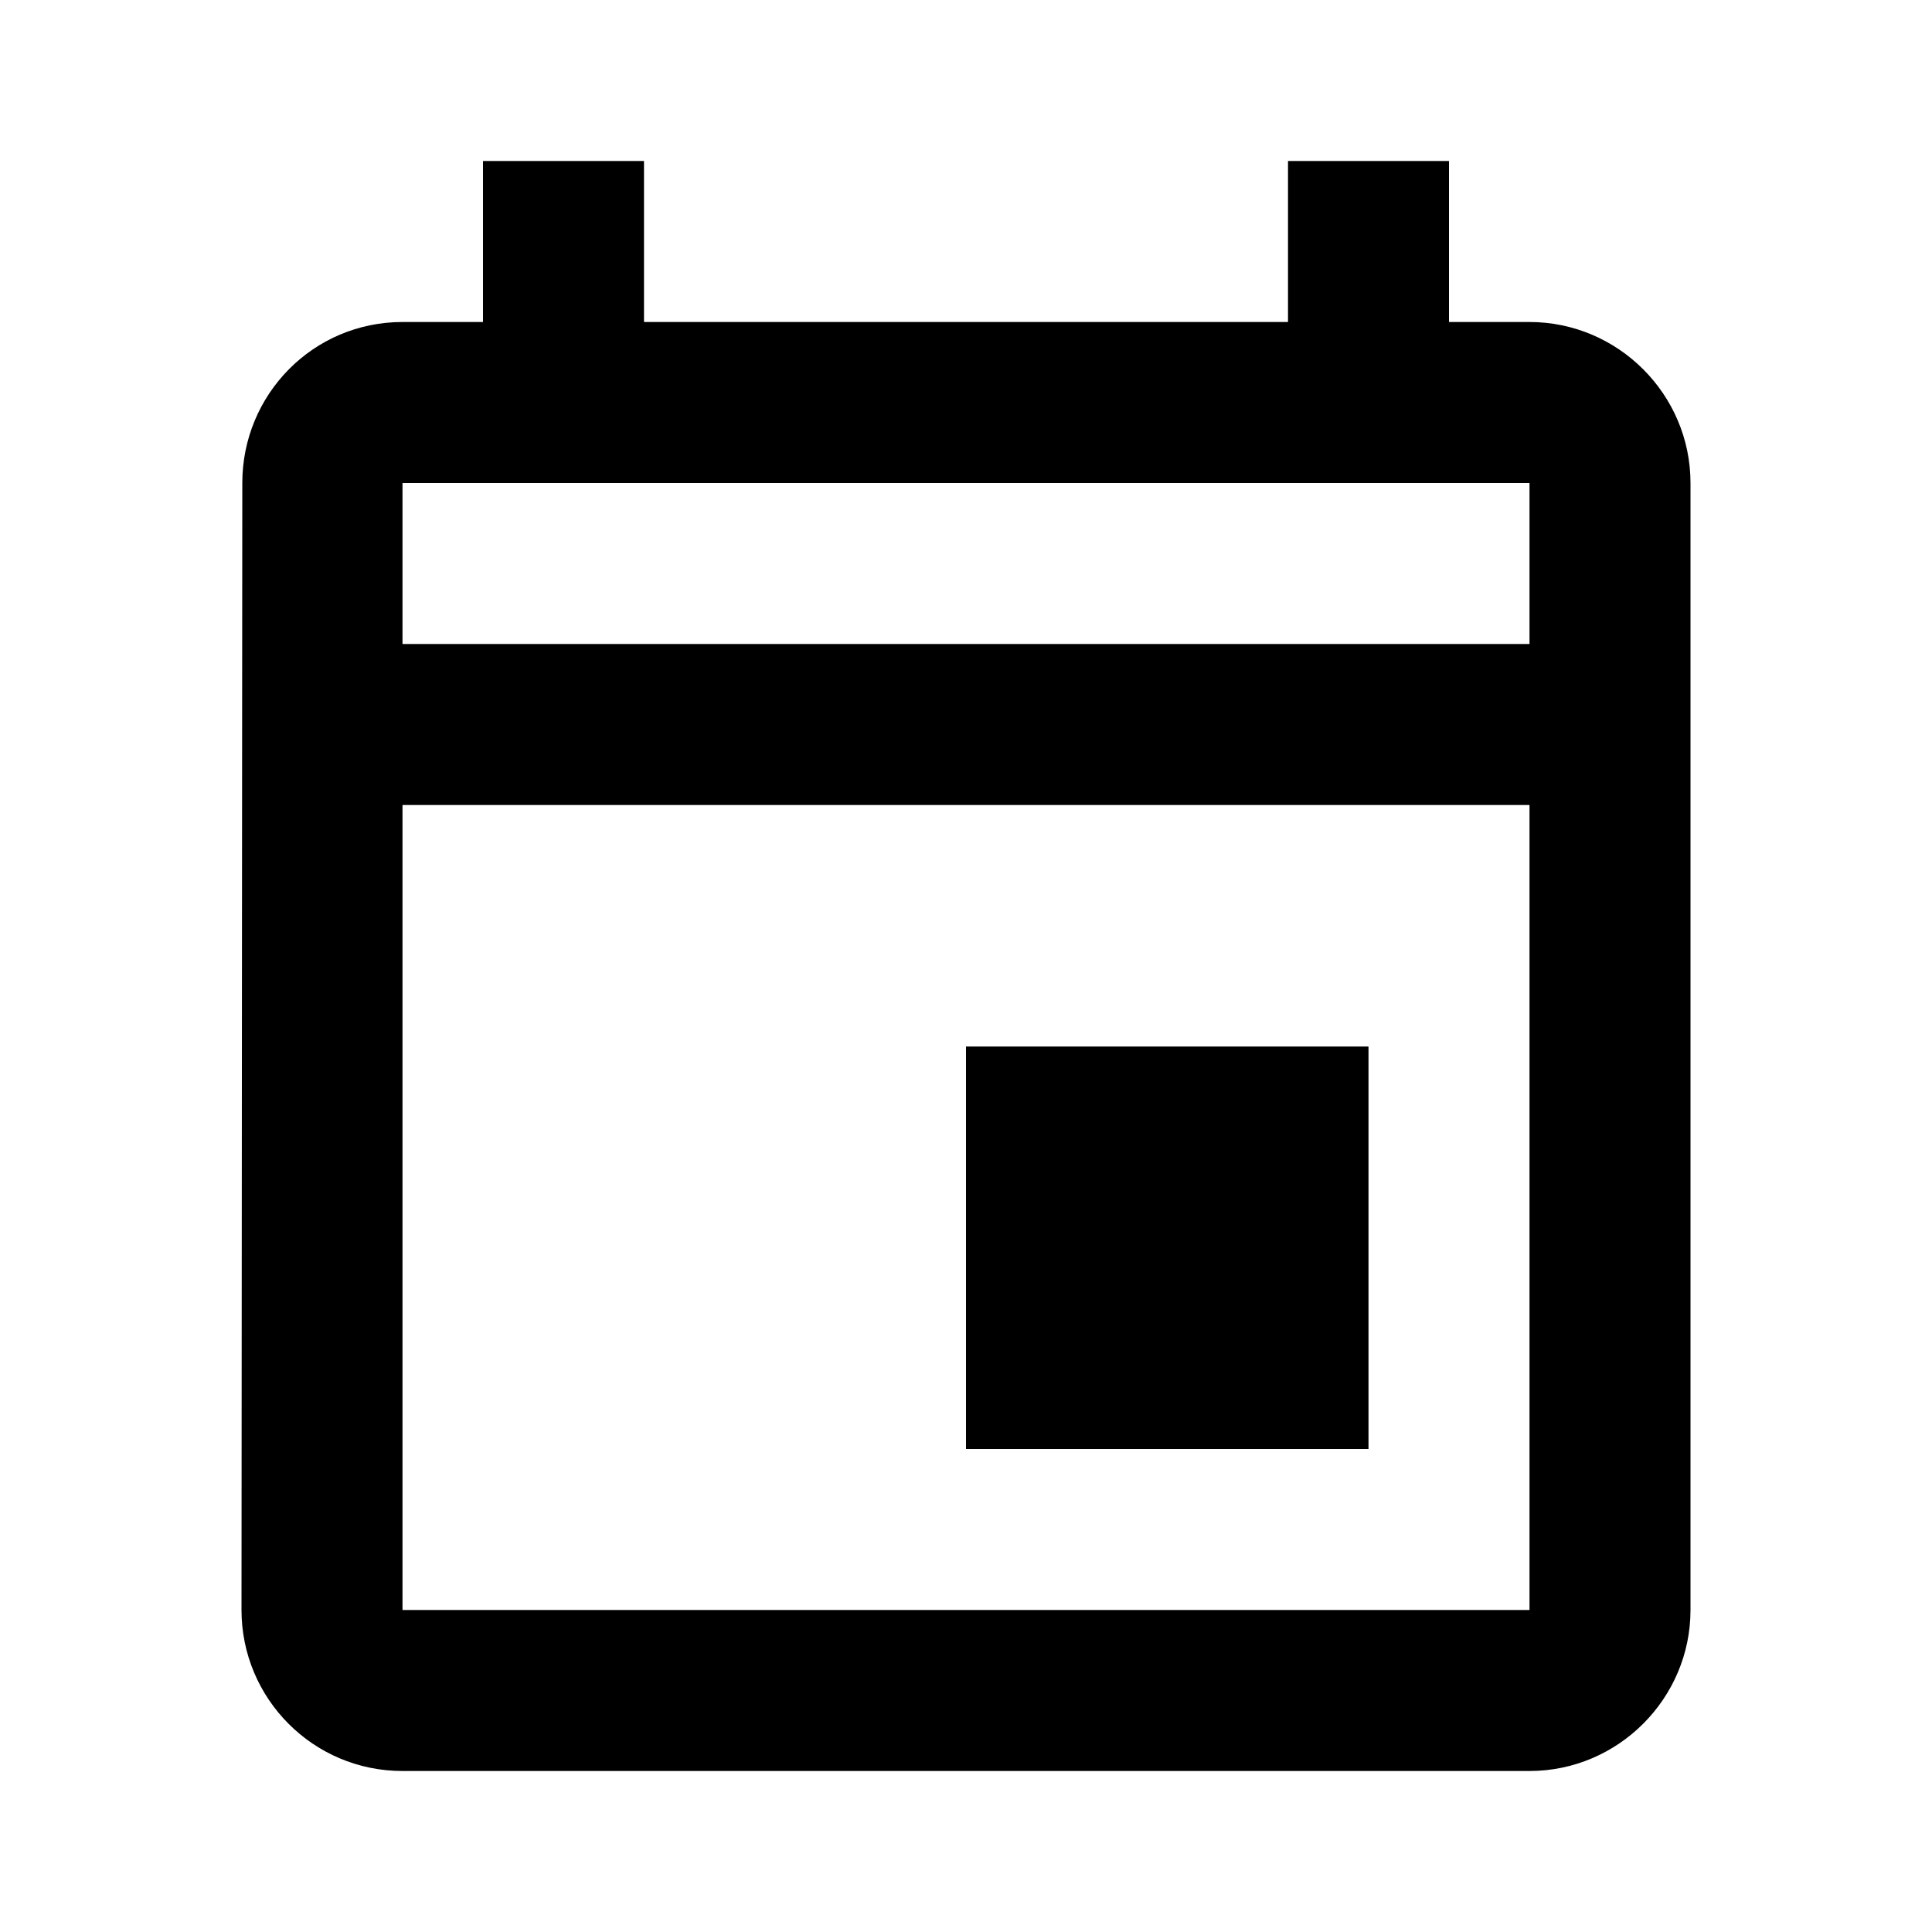
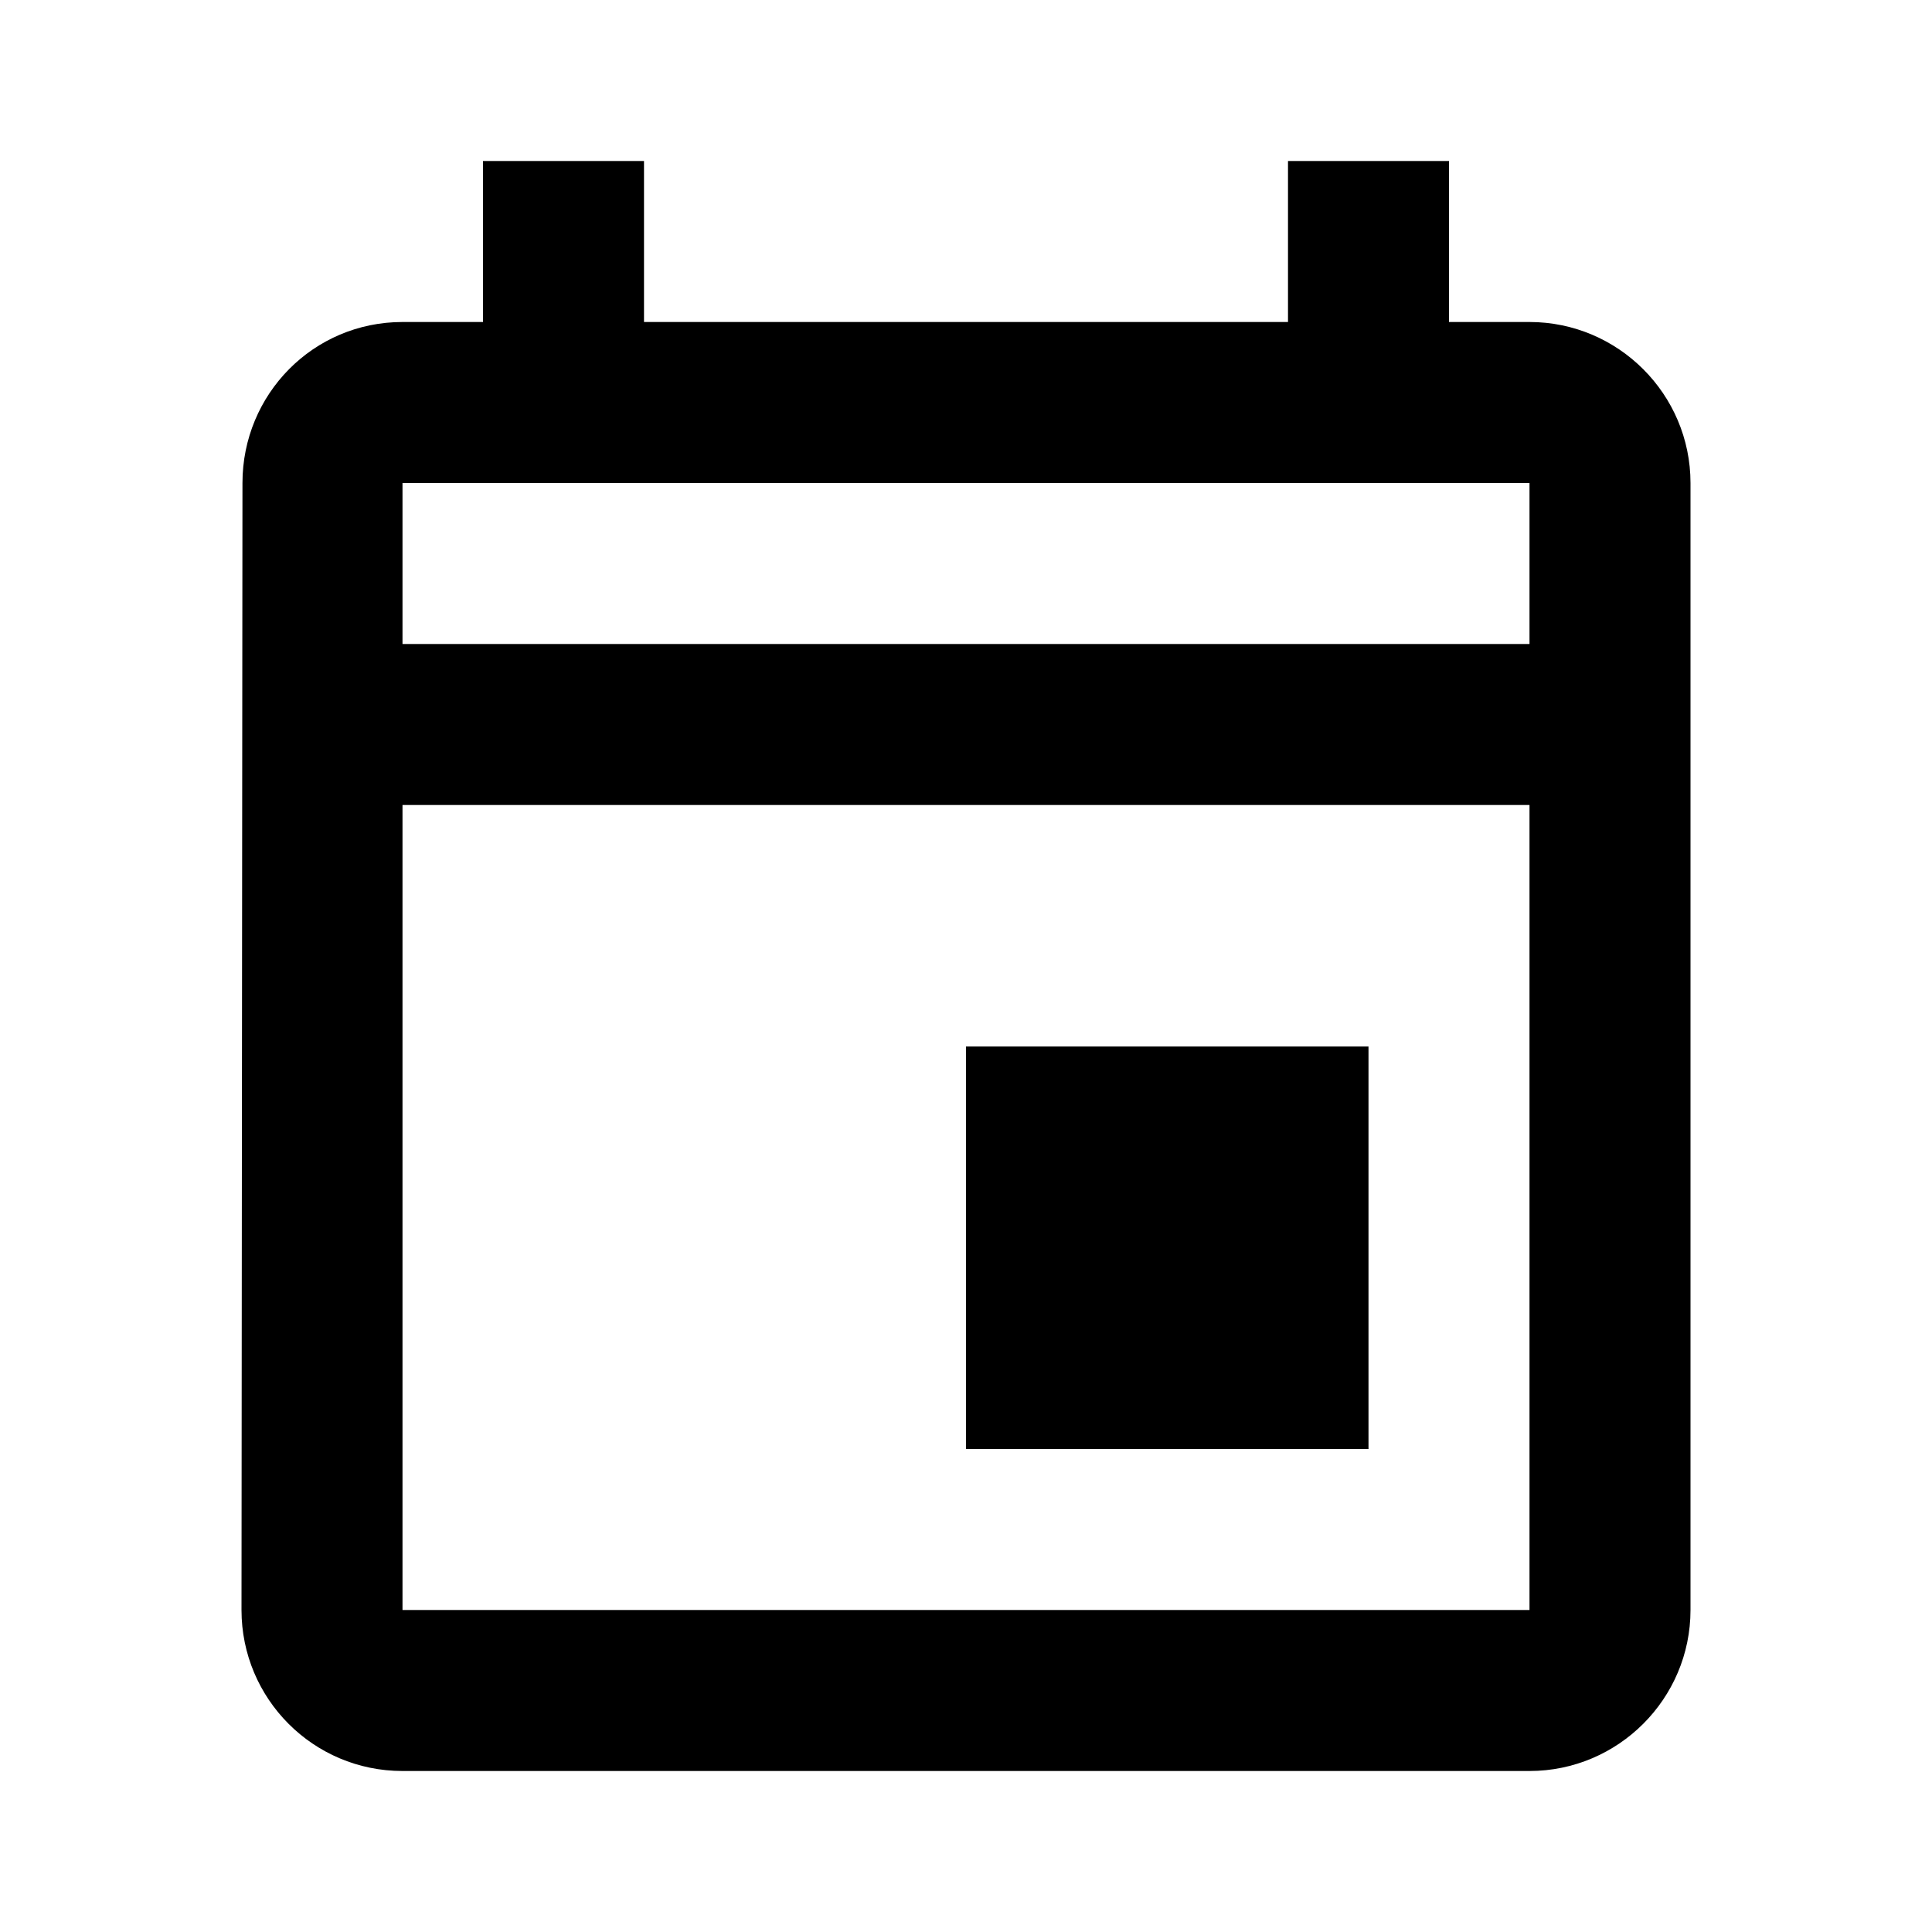
- <svg xmlns="http://www.w3.org/2000/svg" id="screenshot" viewBox="601 201.825 24 24" width="24" height="24" version="1.1" style="-webkit-print-color-adjust: exact;">
-   <g id="shape-cb7dbb78-9f8e-11ec-a149-b71a8ea6d39c" height="24px" width="24px">
-     <g id="shape-cb7dbb7e-9f8e-11ec-a149-b71a8ea6d39c">
-       <path fill="none" d="M601,201.825L625,201.825L625,225.825L601,225.825L601,201.825ZZ" />
-     </g>
-     <g id="shape-cb7dbb79-9f8e-11ec-a149-b71a8ea6d39c">
-       <path d="M620,205.825L619,205.825L619,203.825L617,203.825L617,205.825L609,205.825L609,203.825L607,203.825L607,205.825L606,205.825C604.89,205.825,604.01,206.725,604.01,207.825L604,221.825C604,222.925,604.89,223.825,606,223.825L620,223.825C621.1,223.825,622,222.925,622,221.825L622,207.825C622,206.725,621.1,205.825,620,205.825ZZM620,221.825L606,221.825L606,211.825L620,211.825L620,221.825ZZM620,209.825L606,209.825L606,207.825L620,207.825L620,209.825ZZM613,214.825L618,214.825L618,219.825L613,219.825Z" style="fill: rgb(0, 0, 0);" />
-     </g>
+ <svg xmlns="http://www.w3.org/2000/svg" width="24px" height="24px" viewBox="0 0 24 24" version="1.1">
+   <g id="surface1">
+     <path style=" stroke:none;fill-rule:nonzero;fill:rgb(0%,0%,0%);fill-opacity:1;" d="M 19 4 L 18 4 L 18 2 L 16 2 L 16 4 L 8 4 L 8 2 L 6 2 L 6 4 L 5 4 C 3.891 4 3.012 4.898 3.012 6 L 3 20 C 3 21.102 3.891 22 5 22 L 19 22 C 20.102 22 21 21.102 21 20 L 21 6 C 21 4.898 20.102 4 19 4 Z M 19 4 Z M 19 20 L 5 20 L 5 10 L 19 10 Z M 19 20 Z M 19 8 L 5 8 L 5 6 L 19 6 Z M 19 8 Z M 12 13 L 17 13 L 17 18 L 12 18 Z M 12 13 " />
  </g>
</svg>
